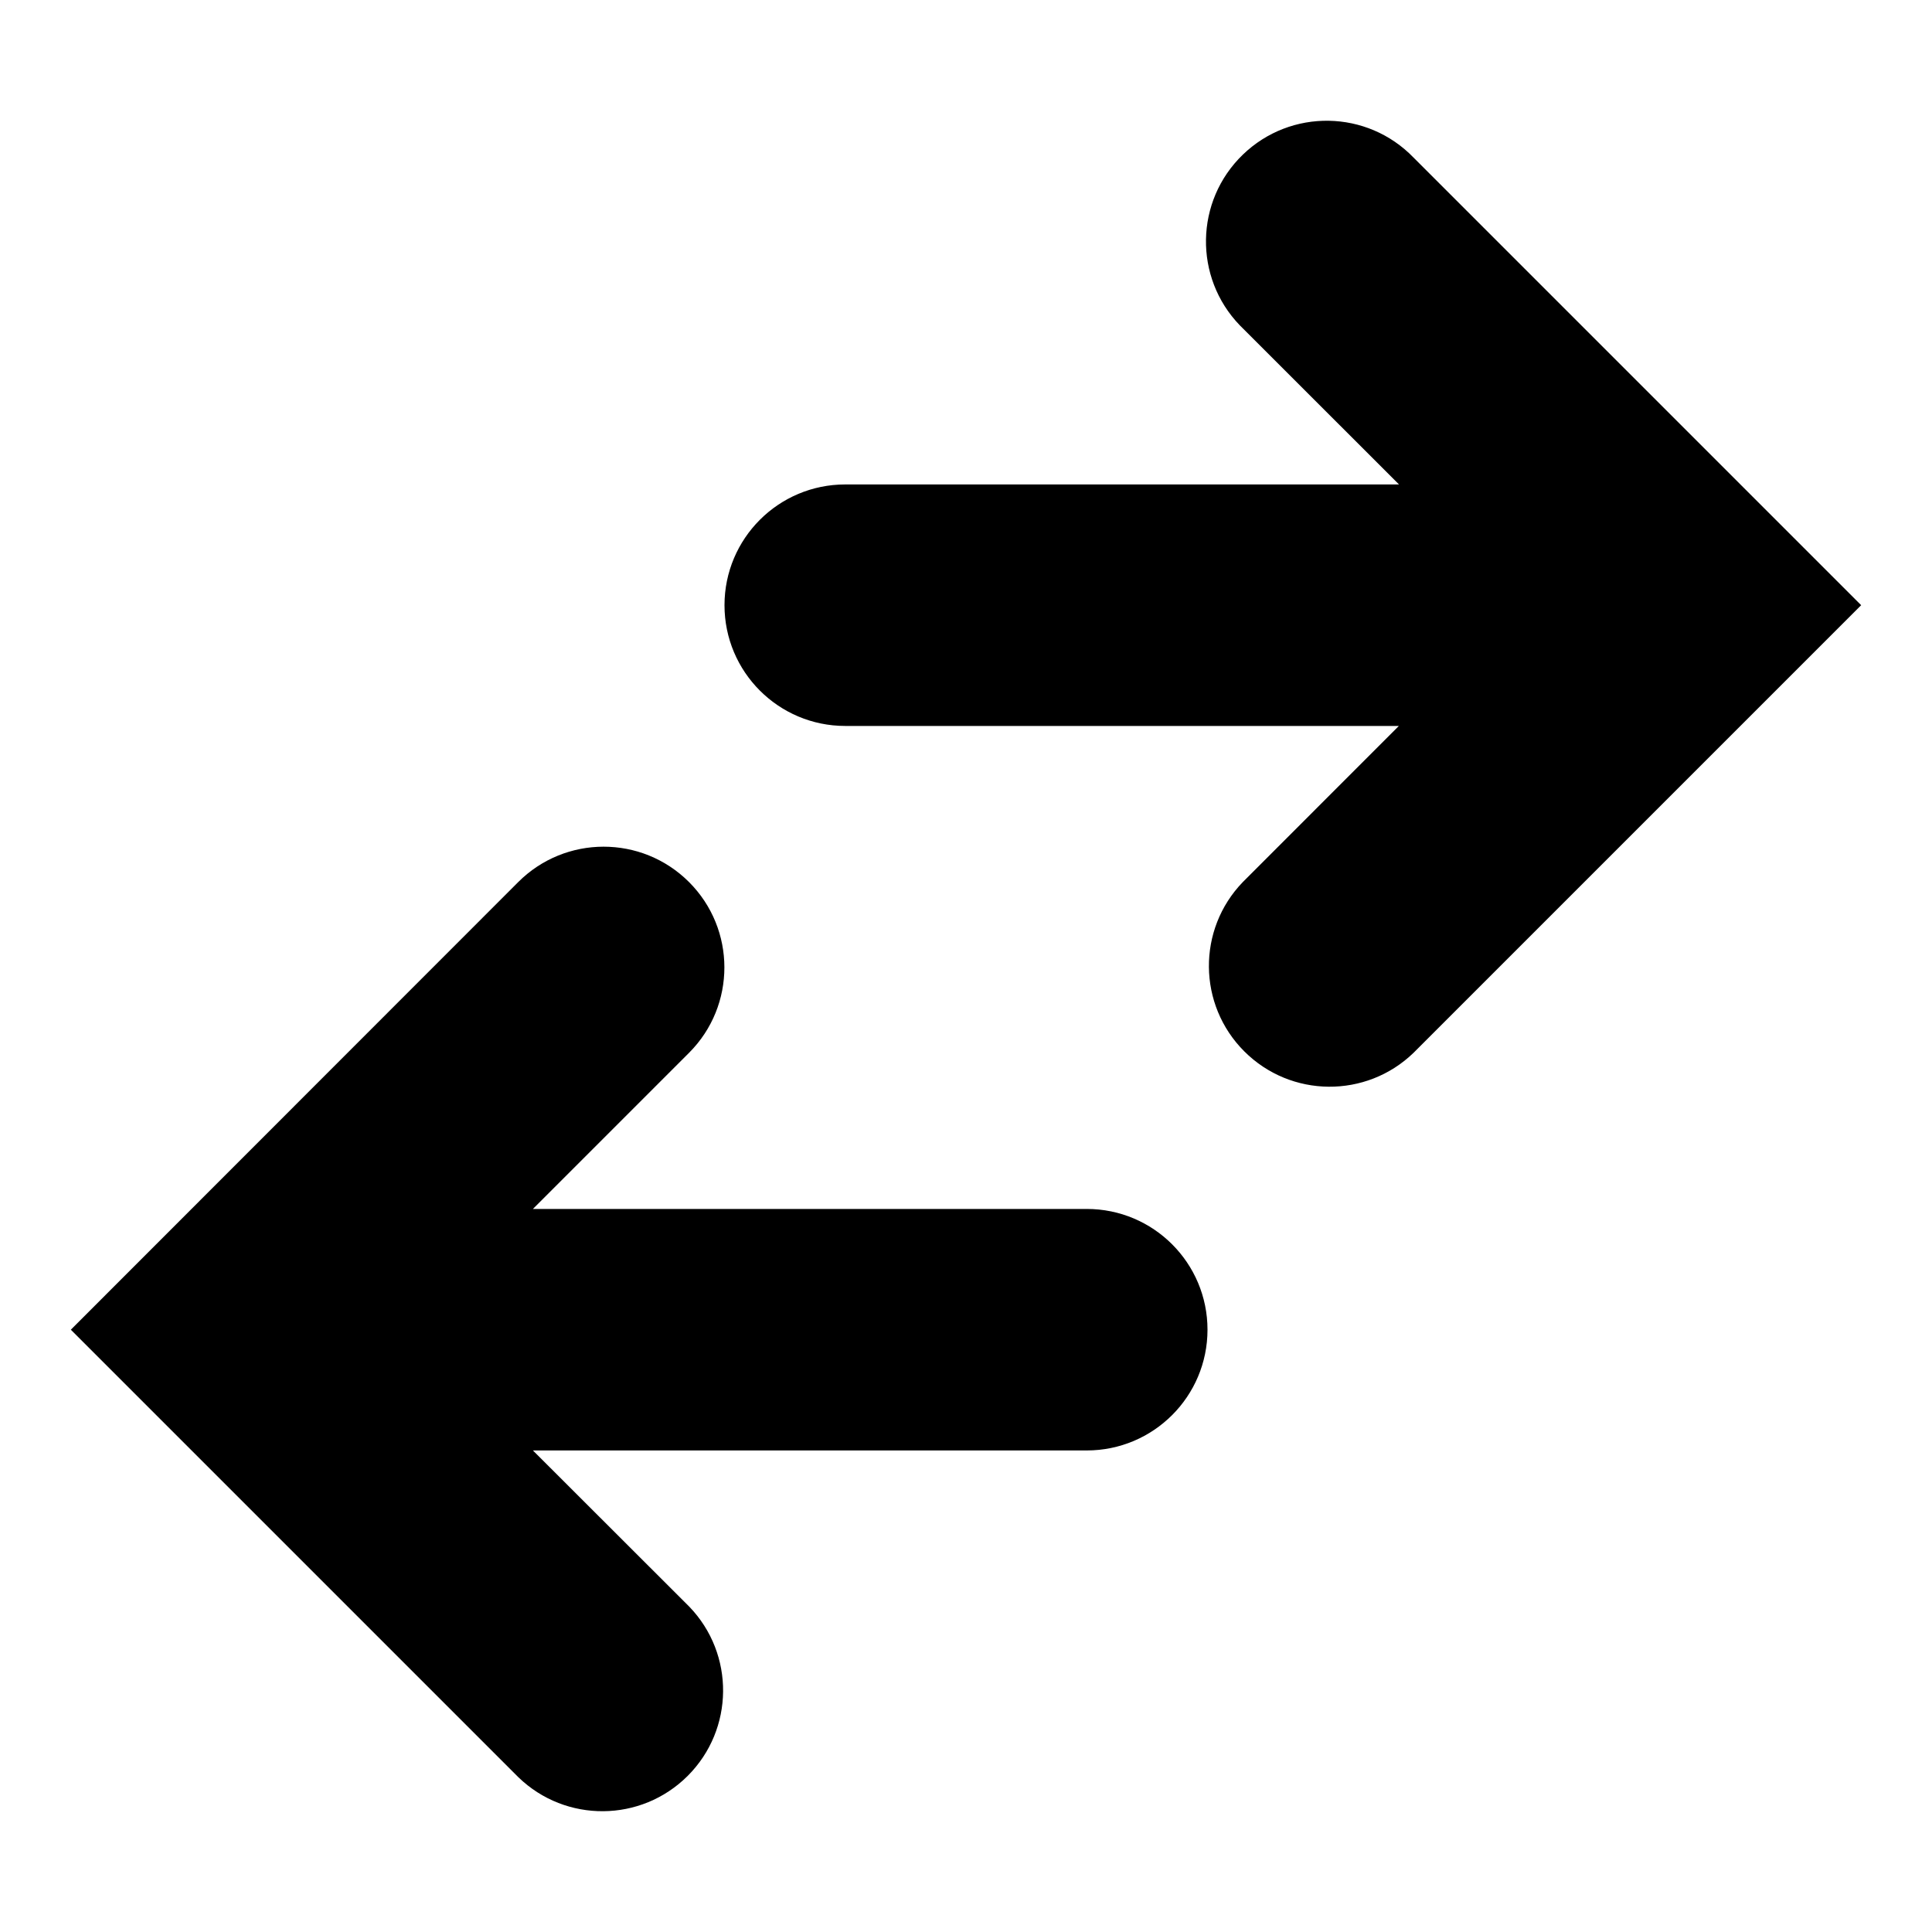
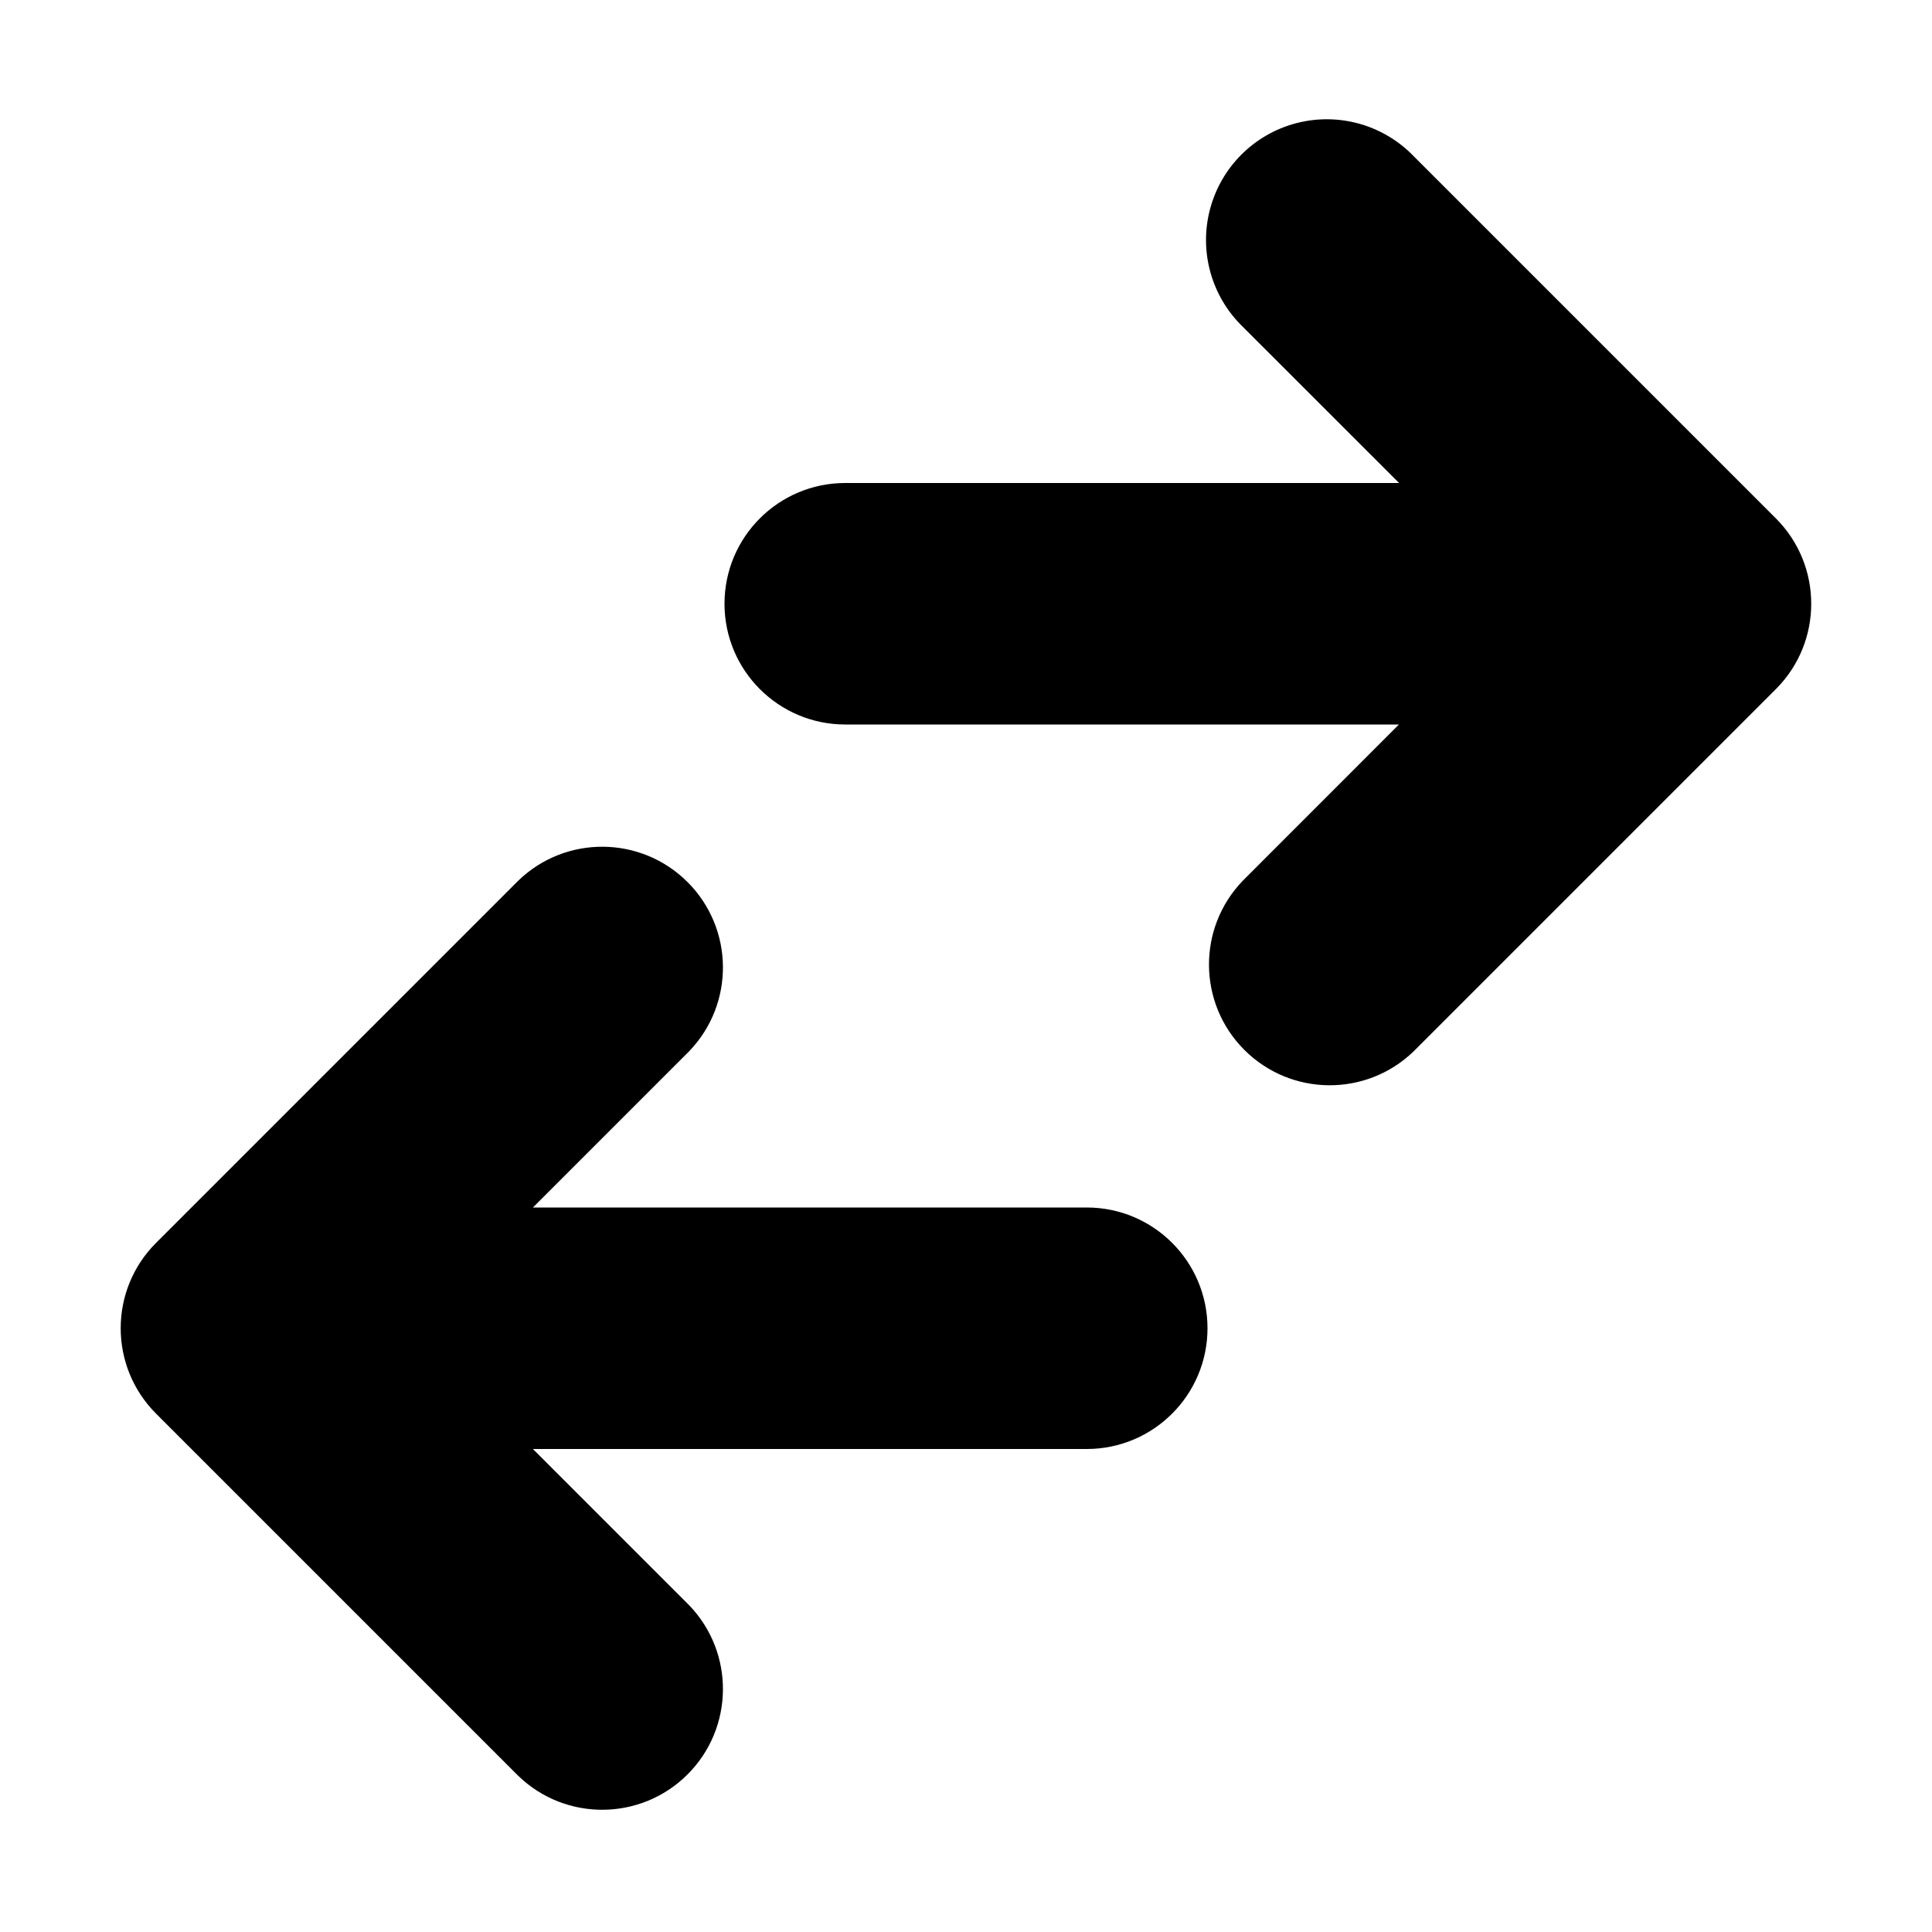
<svg xmlns="http://www.w3.org/2000/svg" viewBox="0 0 24 24">
-   <path d="M9 7.518a1.5 1.5 0 0 0 1.5 1.5h6.877l-1.939 1.94a1.5 1.5 0 0 0 2.122 2.12l5.56-5.56-5.56-5.56a1.5 1.5 0 0 0-2.158 2.084l.036.036 1.941 1.94H10.5a1.5 1.5 0 0 0-1.5 1.5zm6 9a1.5 1.5 0 0 0-1.5-1.5H6.62l1.94-1.94a1.5 1.5 0 0 0-2.123-2.12L.88 16.518l5.56 5.56a1.5 1.5 0 0 0 2.122-2.12l-1.942-1.94h6.88a1.5 1.5 0 0 0 1.5-1.5z" />
+   <path d="M9 7.5A1.5 1.5 0 0 0 10.5 9h6.878l-1.939 1.94a1.5 1.5 0 0 0 2.122 2.12l4.5-4.5a1.5 1.5 0 0 0 0-2.12l-4.5-4.5a1.5 1.5 0 1 0-2.122 2.12L17.38 6H10.5A1.5 1.5 0 0 0 9 7.5zm6 9a1.5 1.5 0 0 0-1.5-1.5H6.62l1.94-1.94a1.5 1.5 0 0 0-2.122-2.12l-4.5 4.5a1.5 1.5 0 0 0 0 2.12l4.5 4.5a1.5 1.5 0 0 0 2.122-2.12L6.62 18h6.88a1.5 1.5 0 0 0 1.5-1.5z" clip-rule="evenodd" />
</svg>
